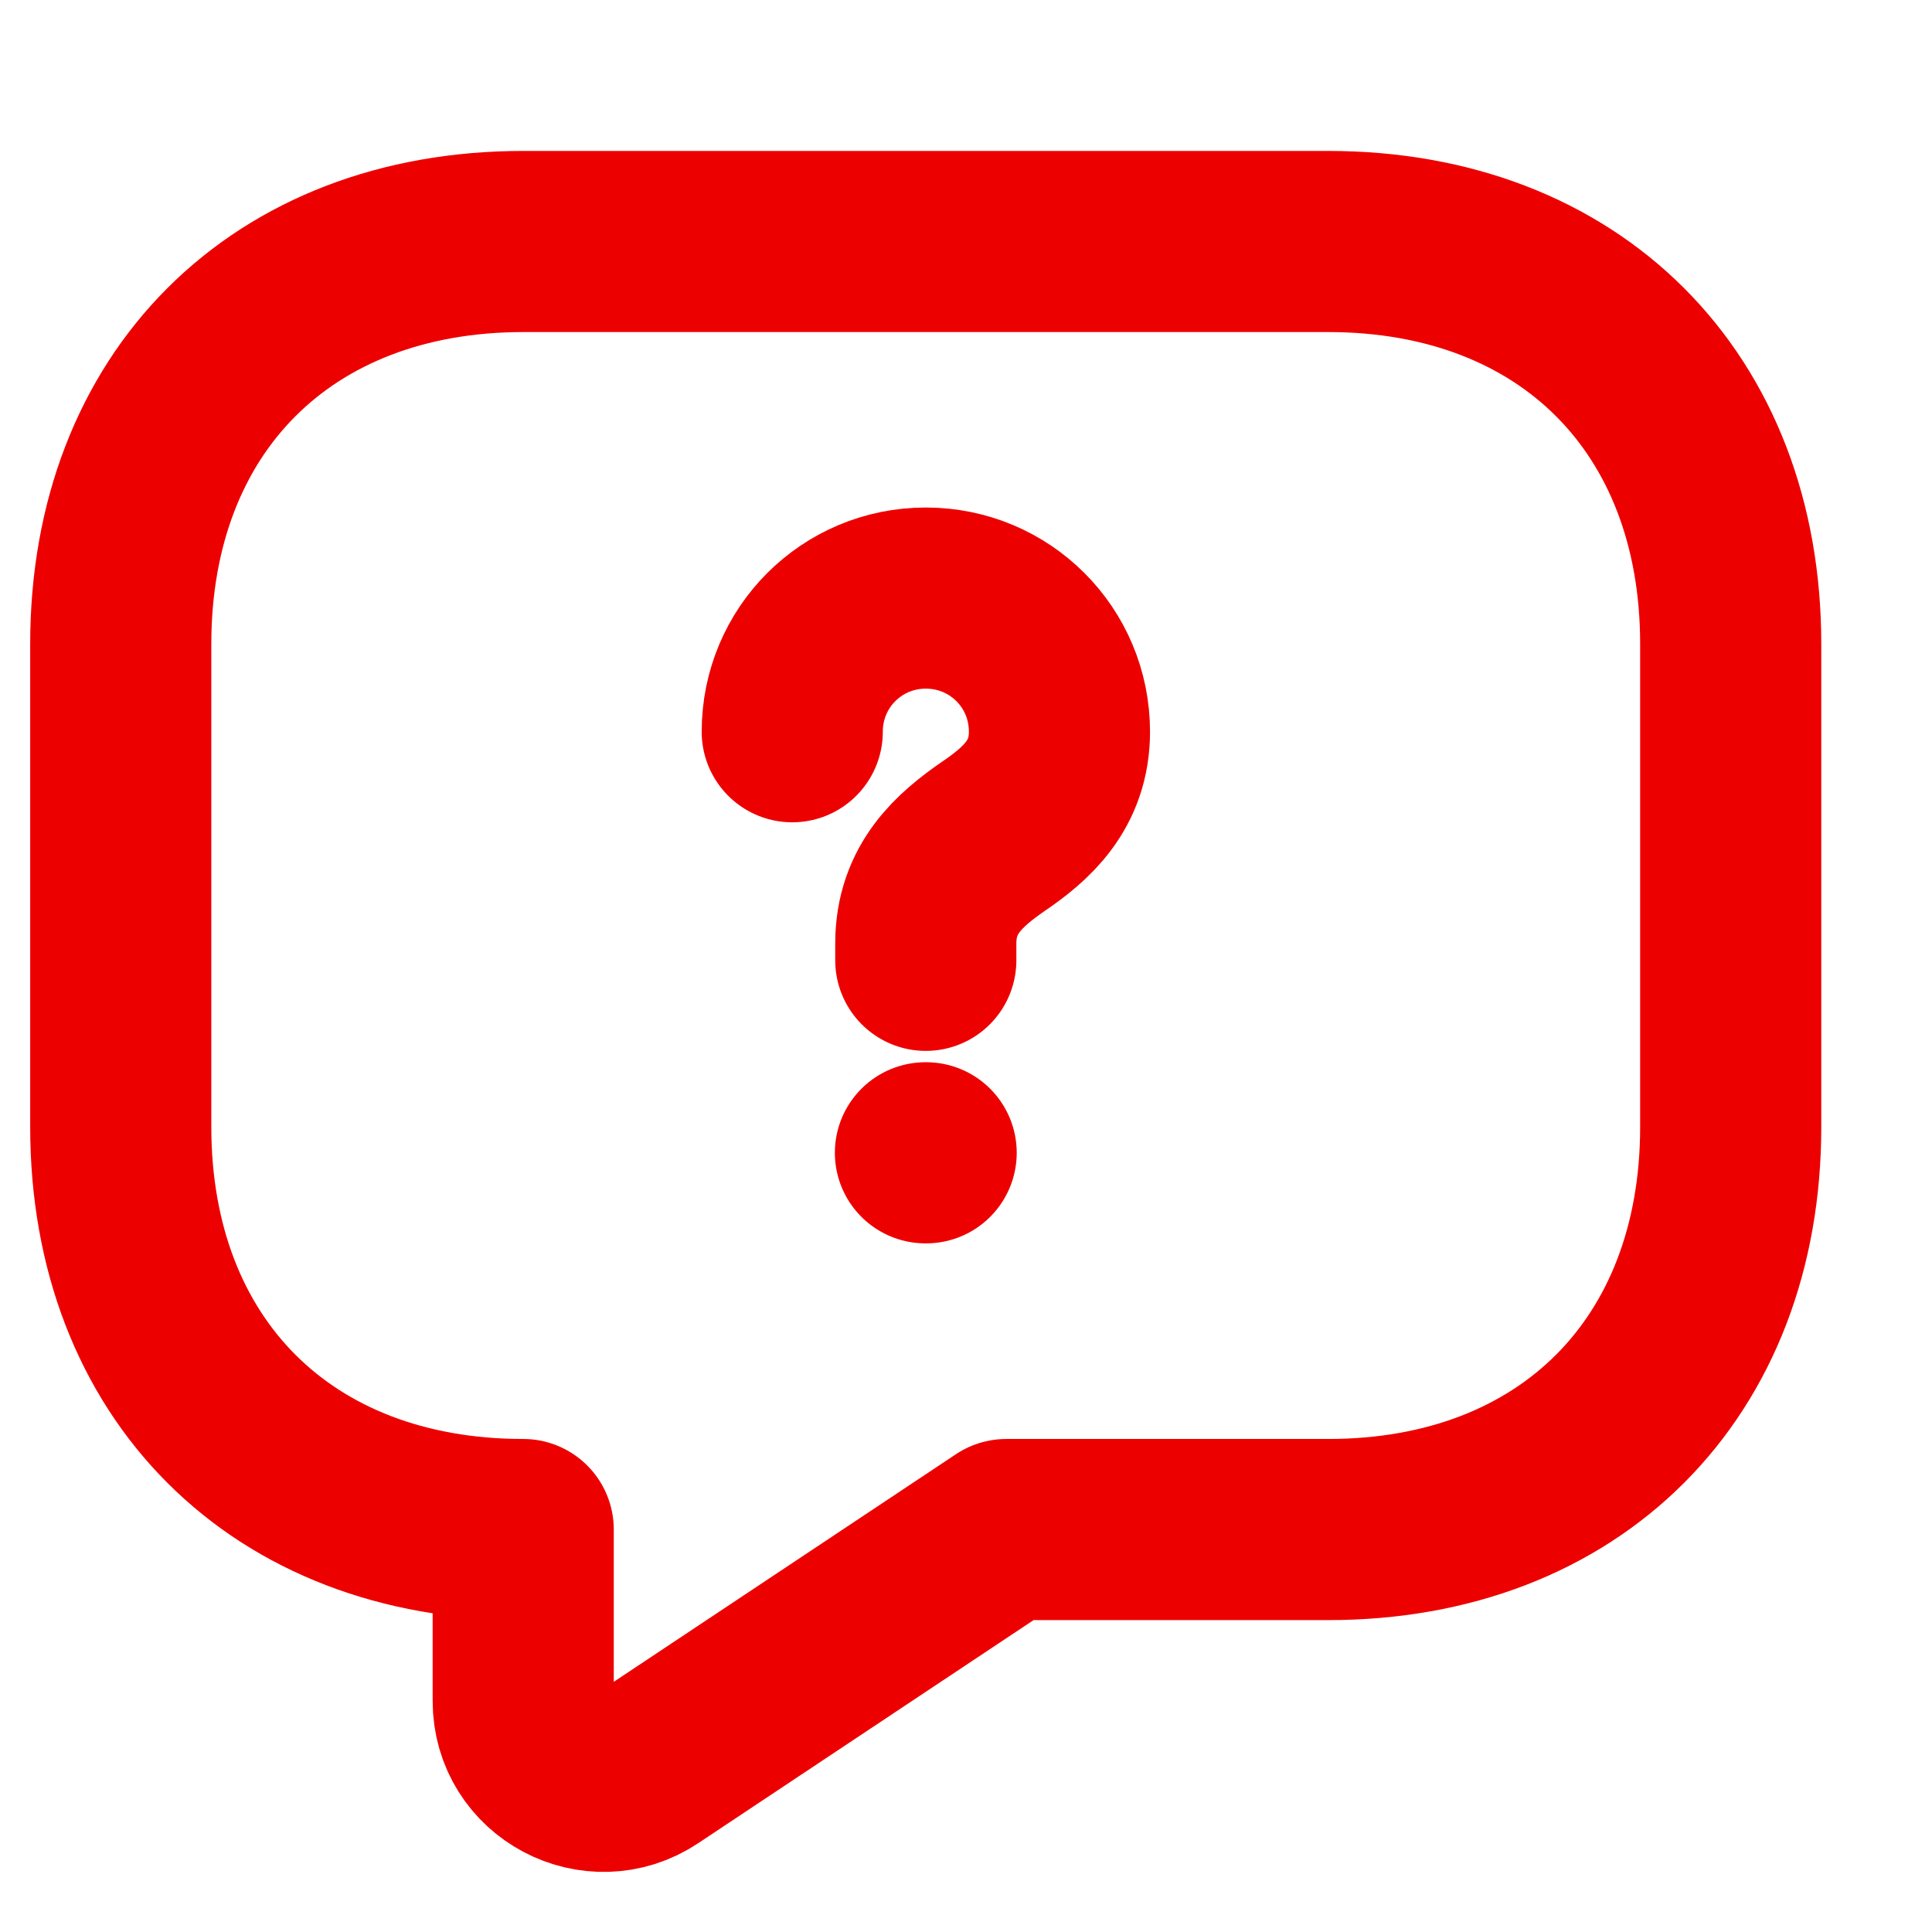
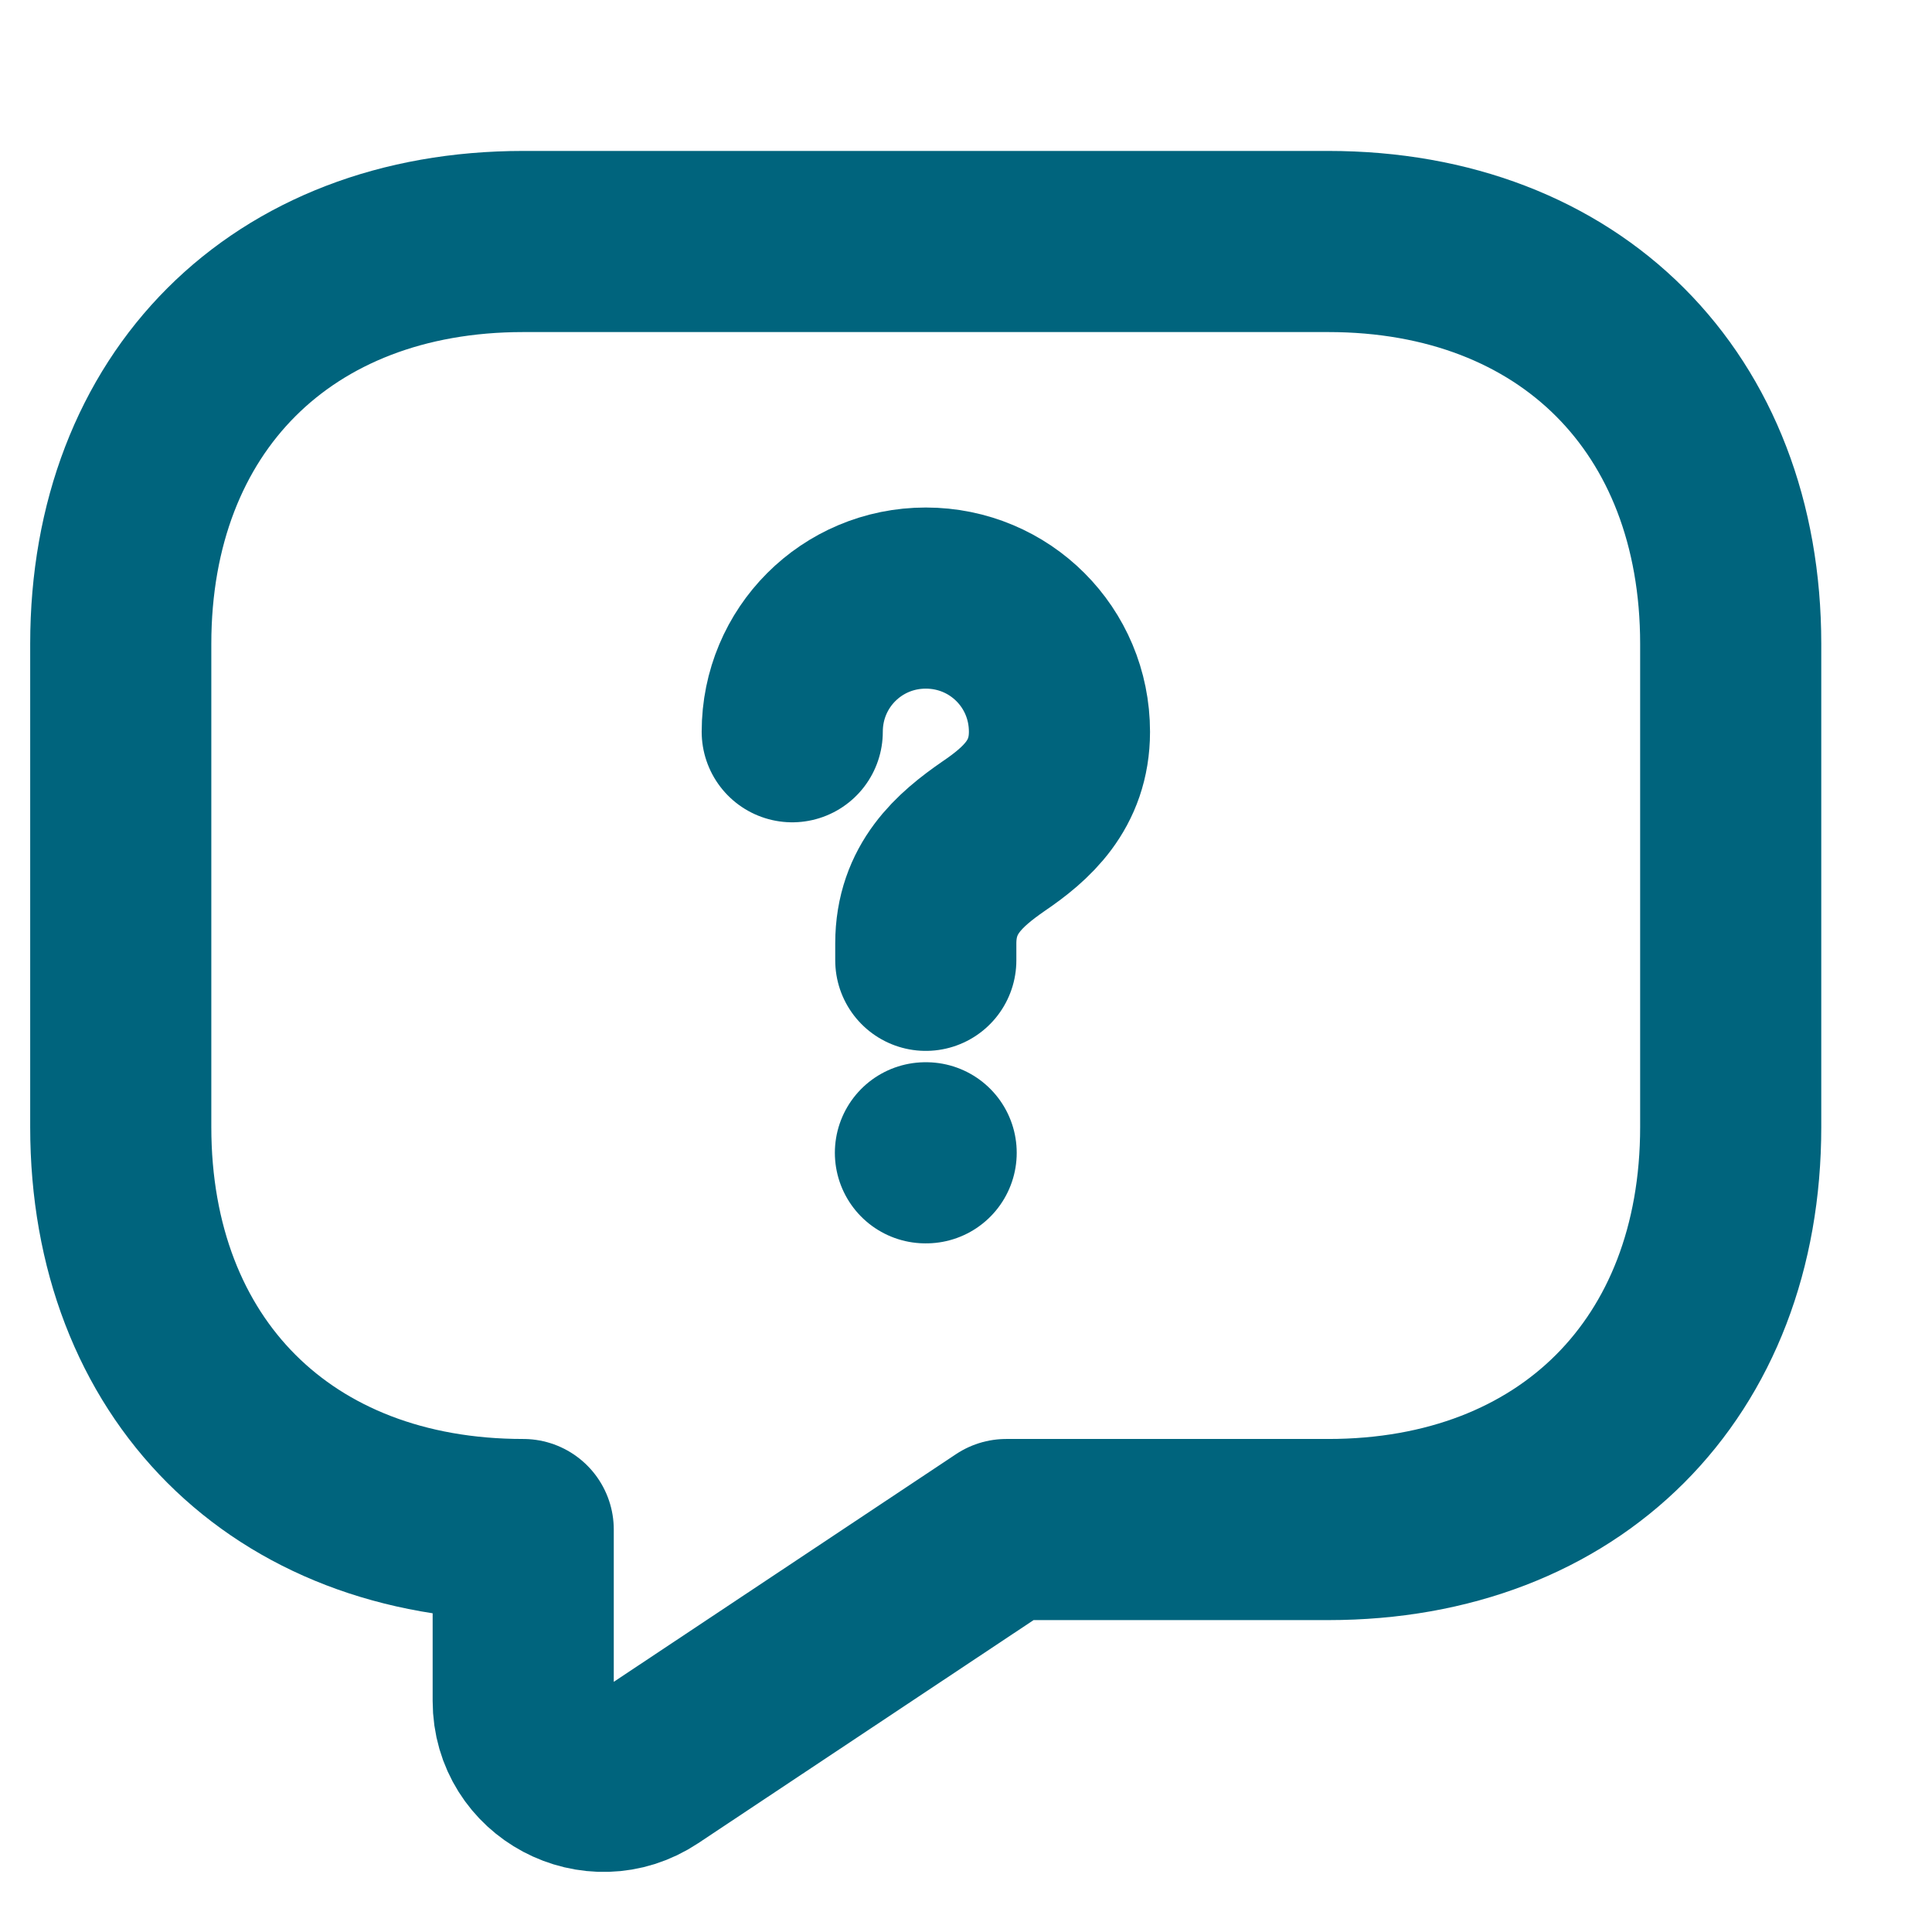
<svg xmlns="http://www.w3.org/2000/svg" width="16" height="16" viewBox="0 0 16 16" fill="none">
-   <path d="M11 12.667H8.333L5.367 14.64C4.927 14.933 4.333 14.62 4.333 14.087V12.667C2.333 12.667 1 11.333 1 9.333V5.333C1 3.333 2.333 2 4.333 2H11C13 2 14.333 3.333 14.333 5.333V9.333C14.333 11.333 13 12.667 11 12.667Z" stroke="#ED0000" stroke-width="1.5" stroke-miterlimit="10" stroke-linecap="round" stroke-linejoin="round" />
-   <path d="M7.667 7.953V7.813C7.667 7.36 7.947 7.12 8.227 6.926C8.501 6.74 8.774 6.5 8.774 6.06C8.774 5.446 8.281 4.953 7.667 4.953C7.054 4.953 6.561 5.446 6.561 6.06" stroke="#ED0000" stroke-width="1.5" stroke-linecap="round" stroke-linejoin="round" />
-   <path d="M7.664 9.547H7.67" stroke="#ED0000" stroke-width="1.5" stroke-linecap="round" stroke-linejoin="round" />
+   <path d="M11 12.667H8.333L5.367 14.64C4.927 14.933 4.333 14.62 4.333 14.087V12.667C2.333 12.667 1 11.333 1 9.333V5.333C1 3.333 2.333 2 4.333 2H11C13 2 14.333 3.333 14.333 5.333V9.333C14.333 11.333 13 12.667 11 12.667Z" stroke="#00647D" stroke-width="1.5" stroke-miterlimit="10" stroke-linecap="round" stroke-linejoin="round" />
+   <path d="M7.667 7.953V7.813C7.667 7.36 7.947 7.12 8.227 6.926C8.501 6.74 8.774 6.5 8.774 6.06C8.774 5.446 8.281 4.953 7.667 4.953C7.054 4.953 6.561 5.446 6.561 6.06" stroke="#00647D" stroke-width="1.5" stroke-linecap="round" stroke-linejoin="round" />
+   <path d="M7.664 9.547H7.67" stroke="#00647D" stroke-width="1.5" stroke-linecap="round" stroke-linejoin="round" />
</svg>
